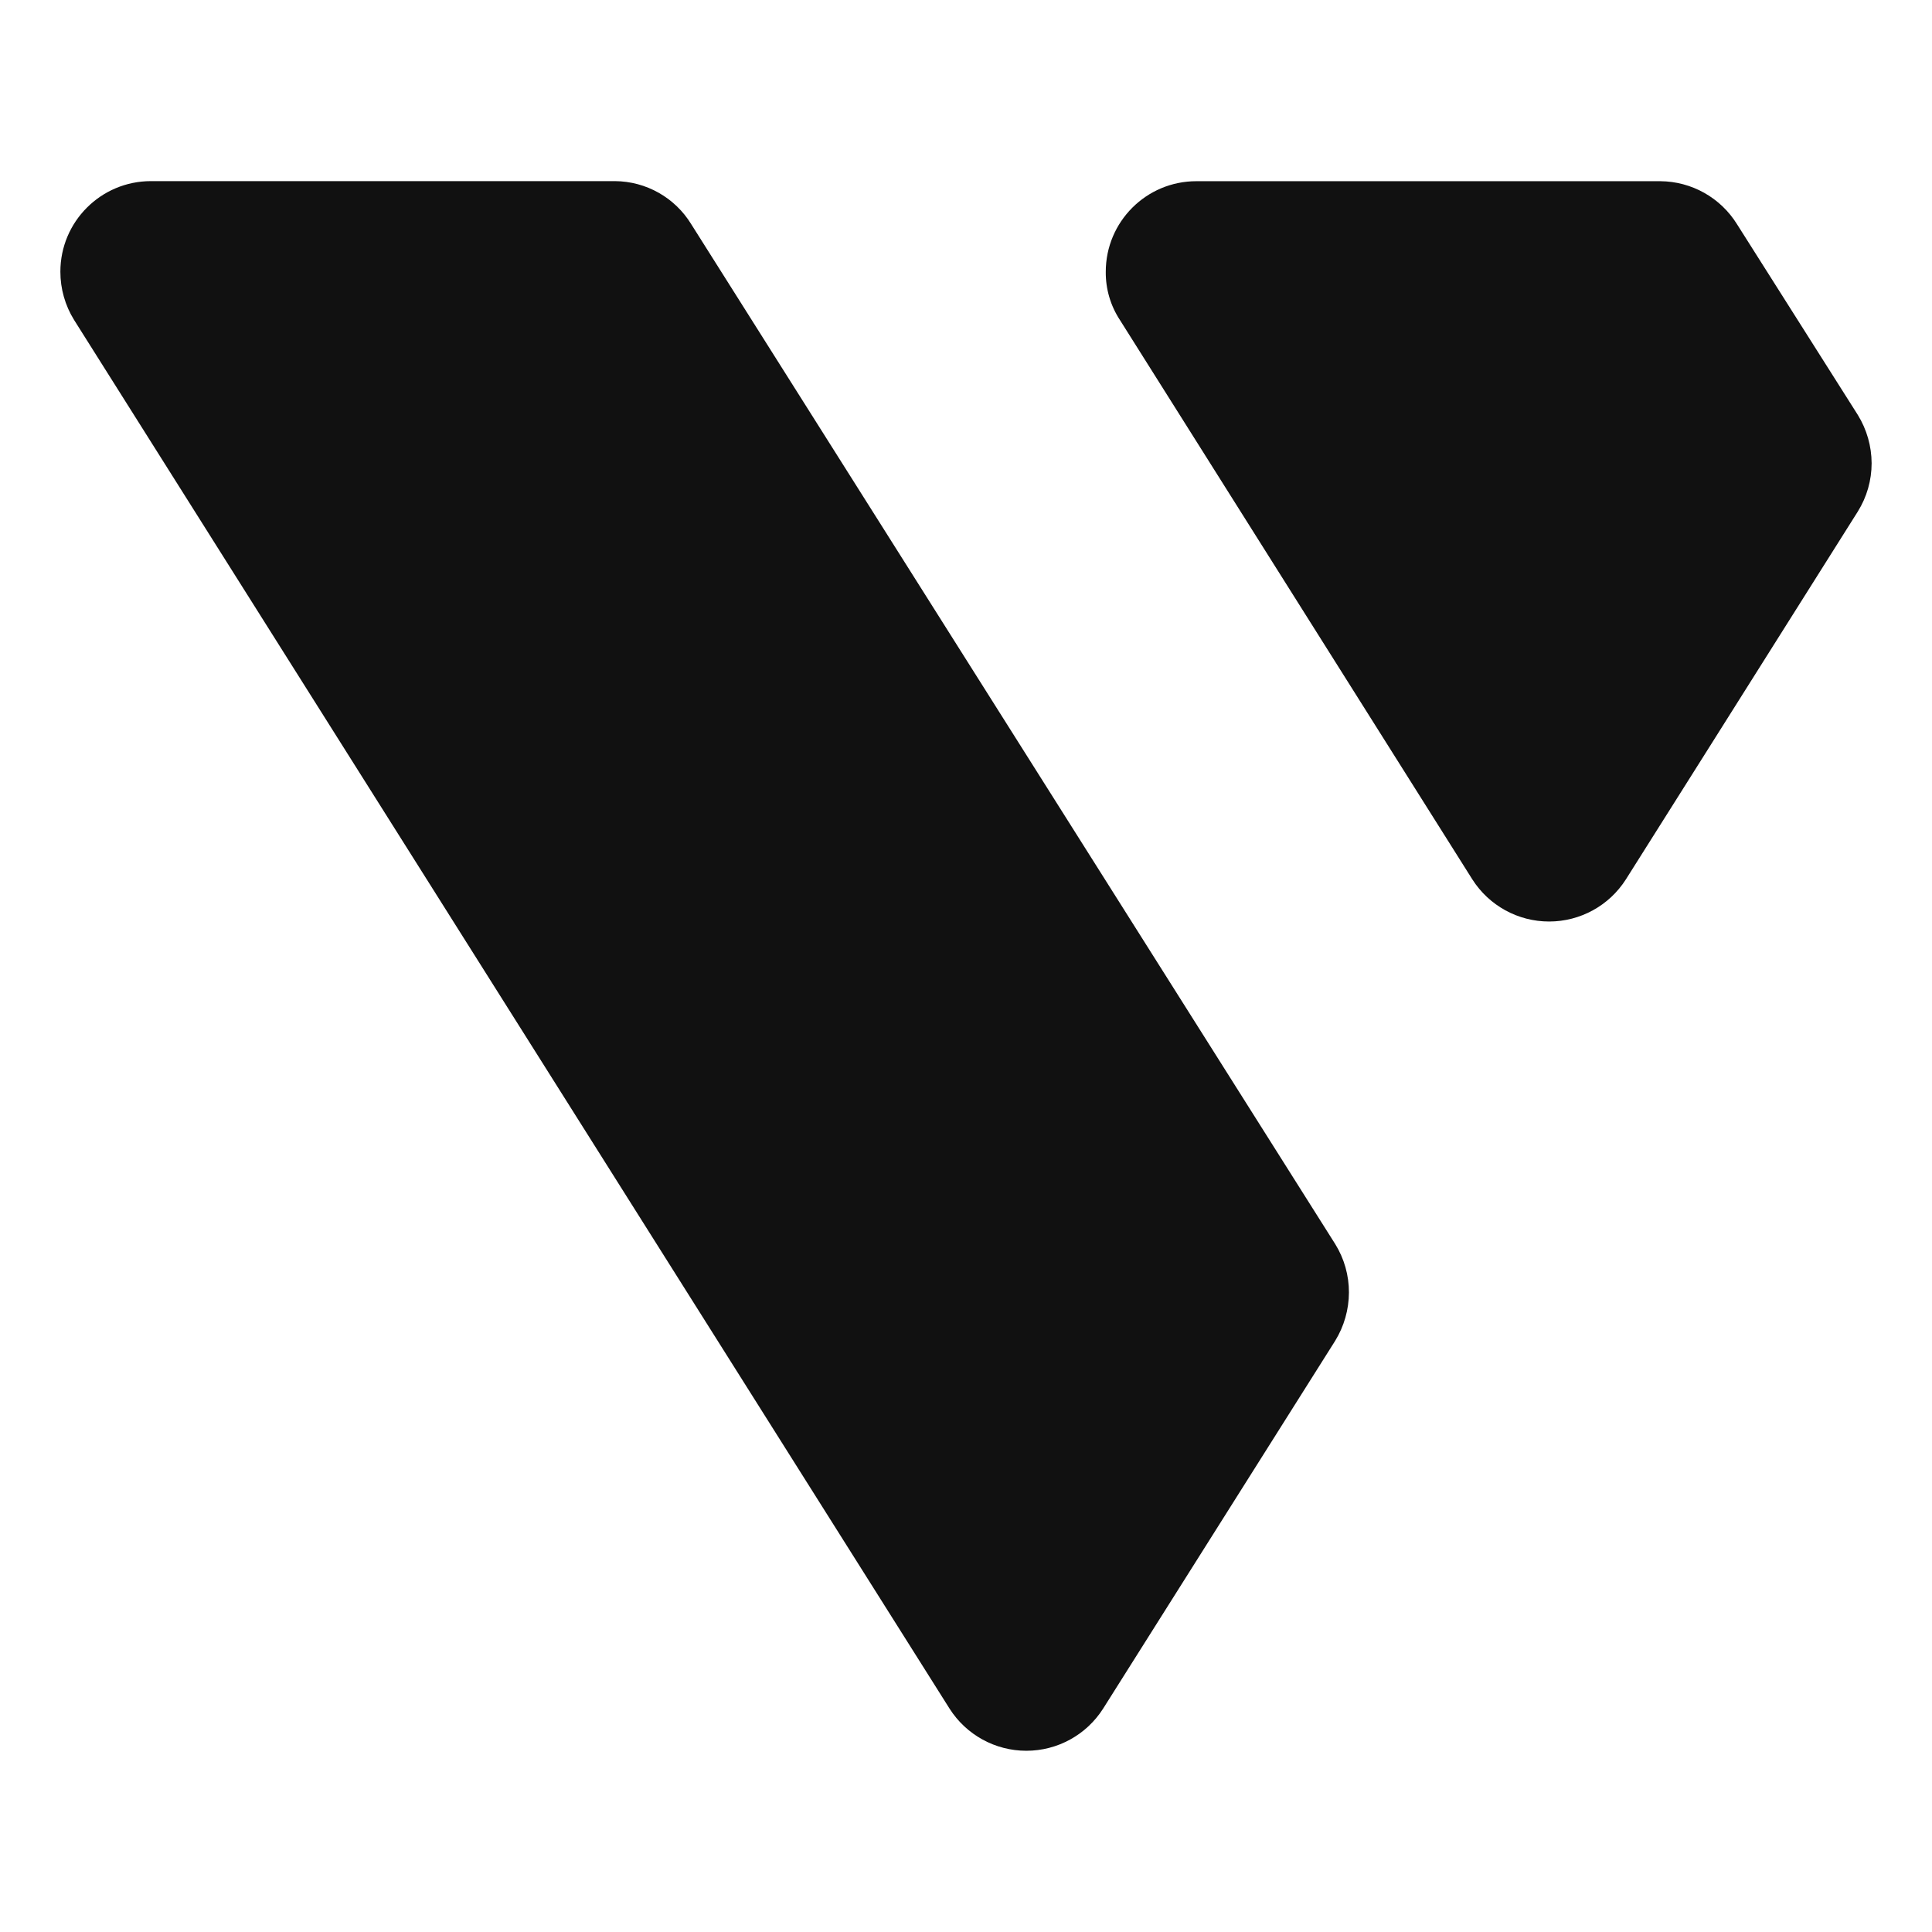
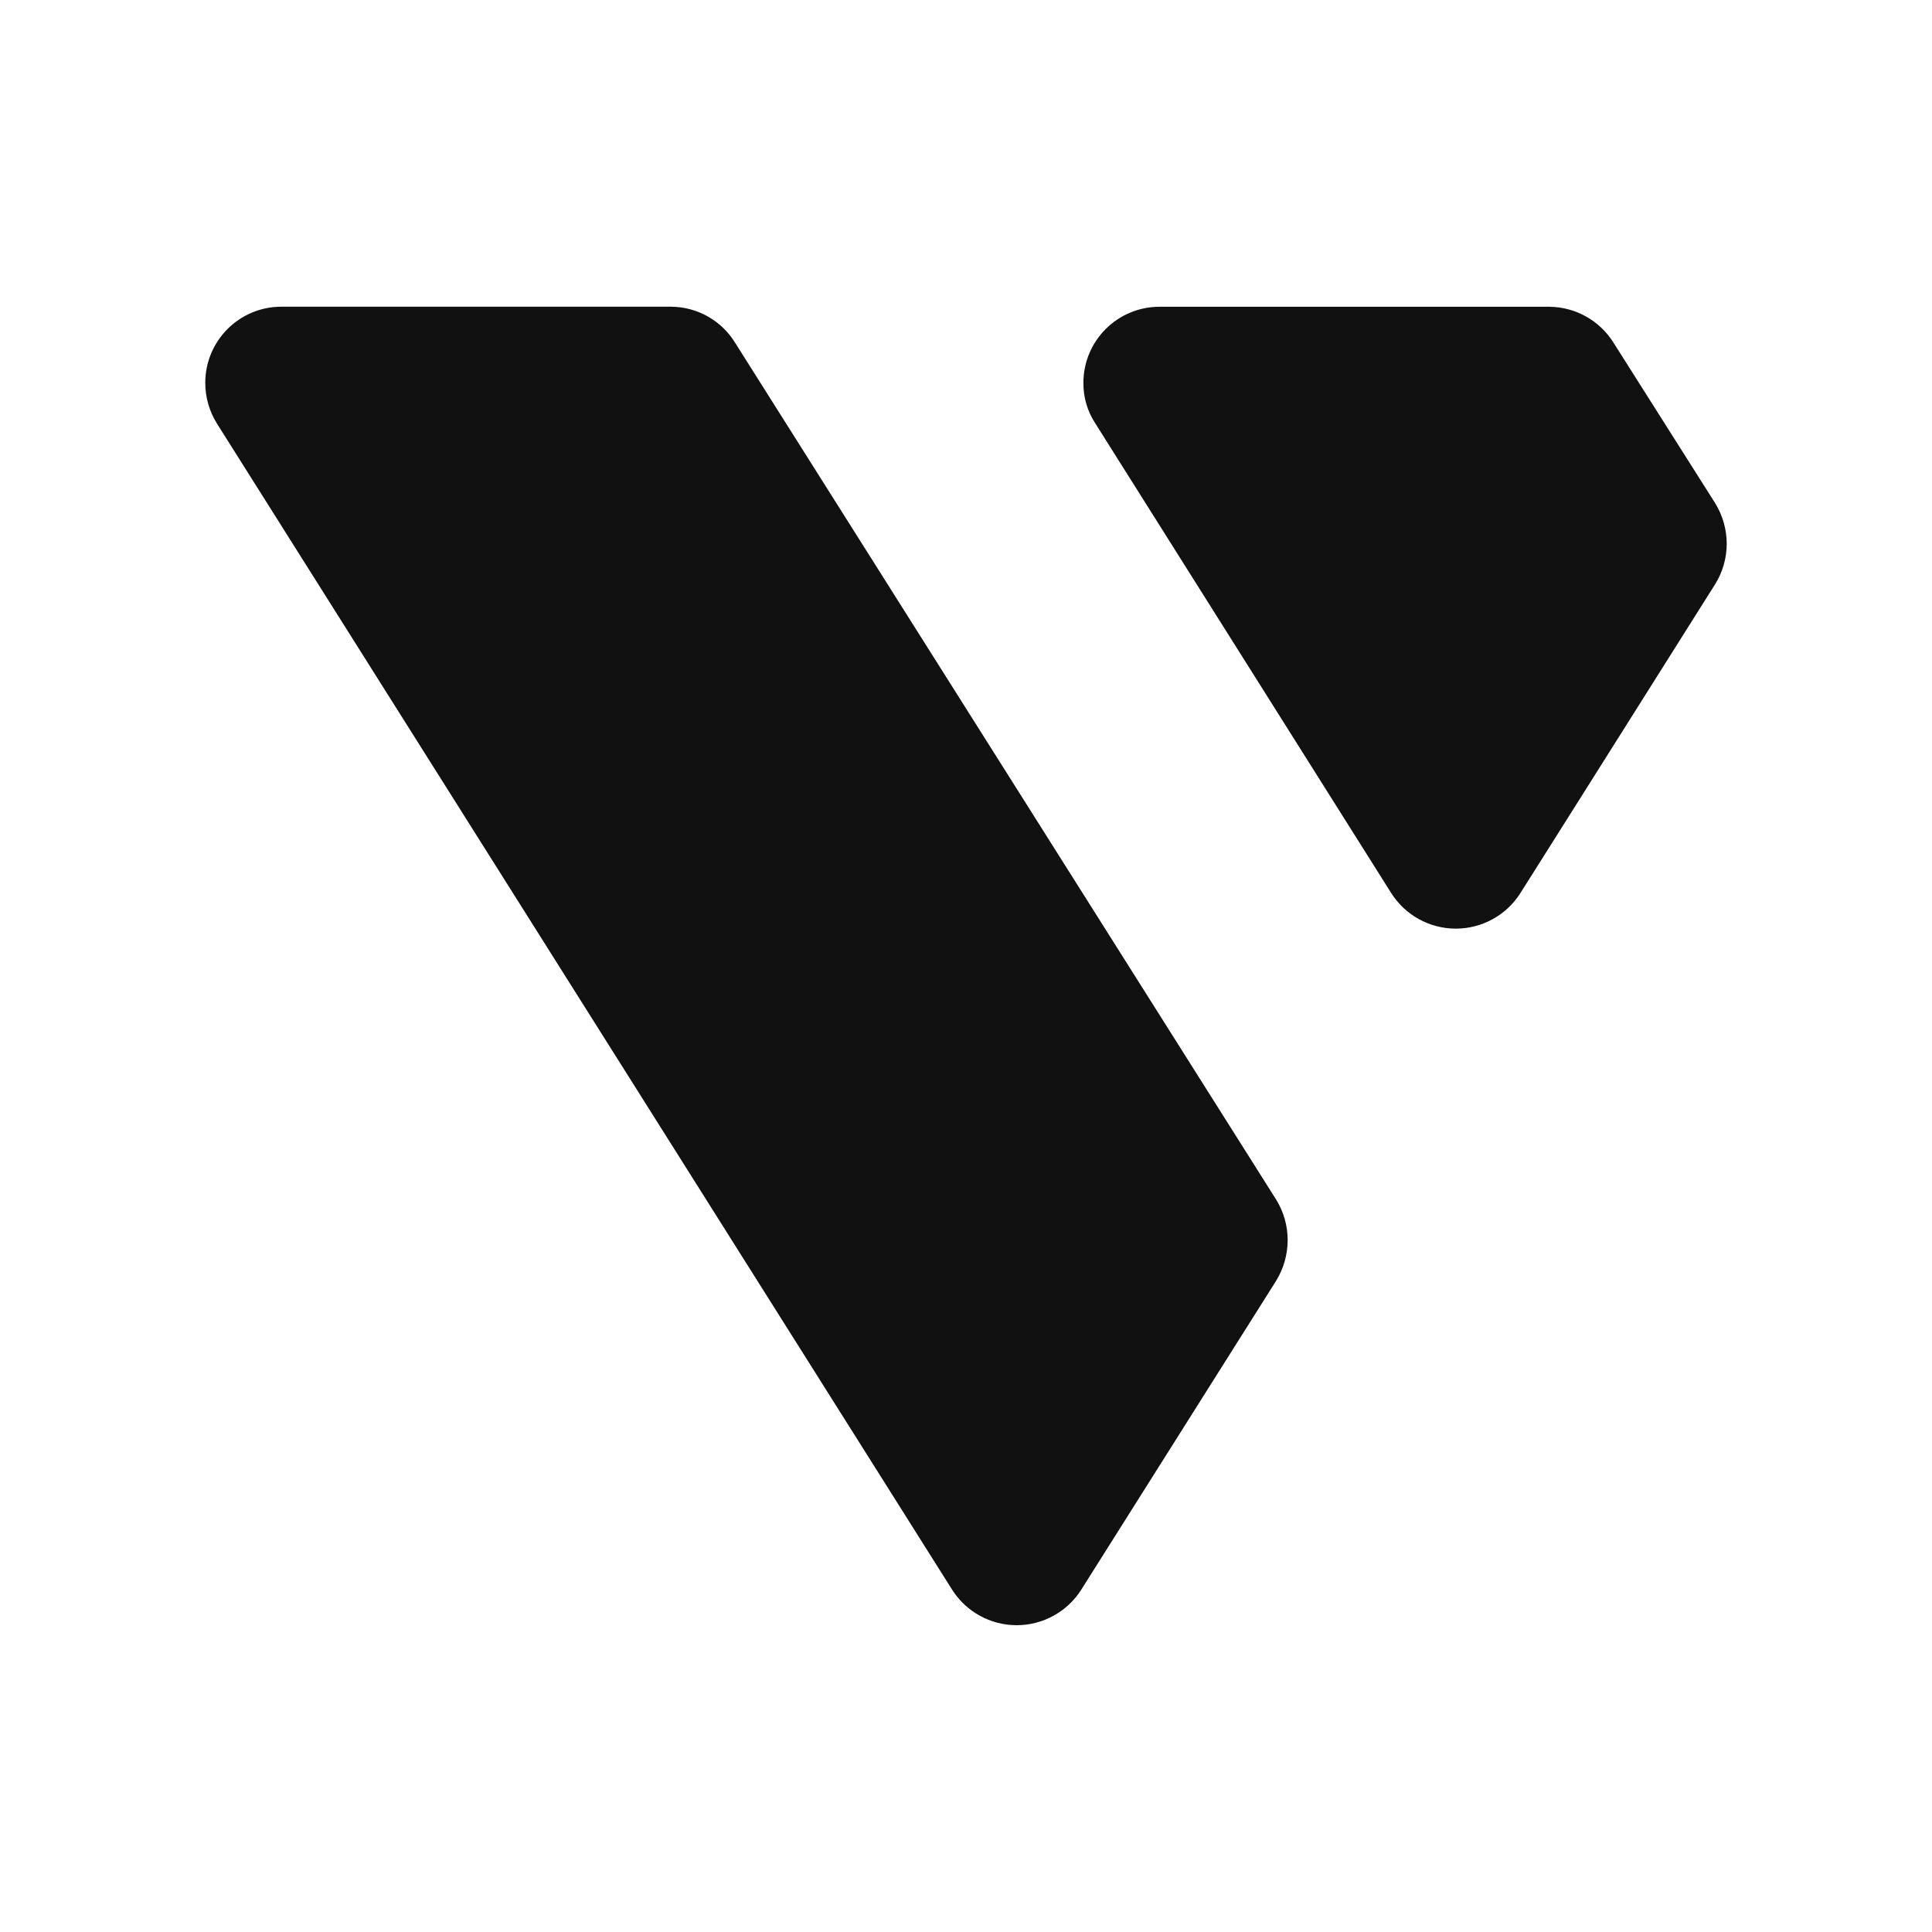
<svg xmlns="http://www.w3.org/2000/svg" viewBox="0 0 64 64" width="64" height="64">
-   <g fill="#111111" transform="translate(2 2) scale(2.5)">
+   <g fill="#111111" transform="translate(6.8 6.8) scale(2.1)">
    <path d="M8.36 2.172A1.194 1.194 0 007.348 1.6H1.2A1.2 1.2 0 000 2.8a1.211 1.211 0 00.182.64l11.6 18.4a1.206 1.206 0 002.035 0l3.075-4.874a1.229 1.229 0 00.182-.64 1.211 1.211 0 00-.182-.642zm10.349 8.68a1.206 1.206 0 002.035 0L21.8 9.178l2.017-3.2a1.211 1.211 0 00.183-.64 1.229 1.229 0 00-.183-.64l-1.6-2.526a1.206 1.206 0 00-1.016-.571h-6.148a1.2 1.2 0 00-1.201 1.2 1.143 1.143 0 00.188.64z" />
  </g>
</svg>
